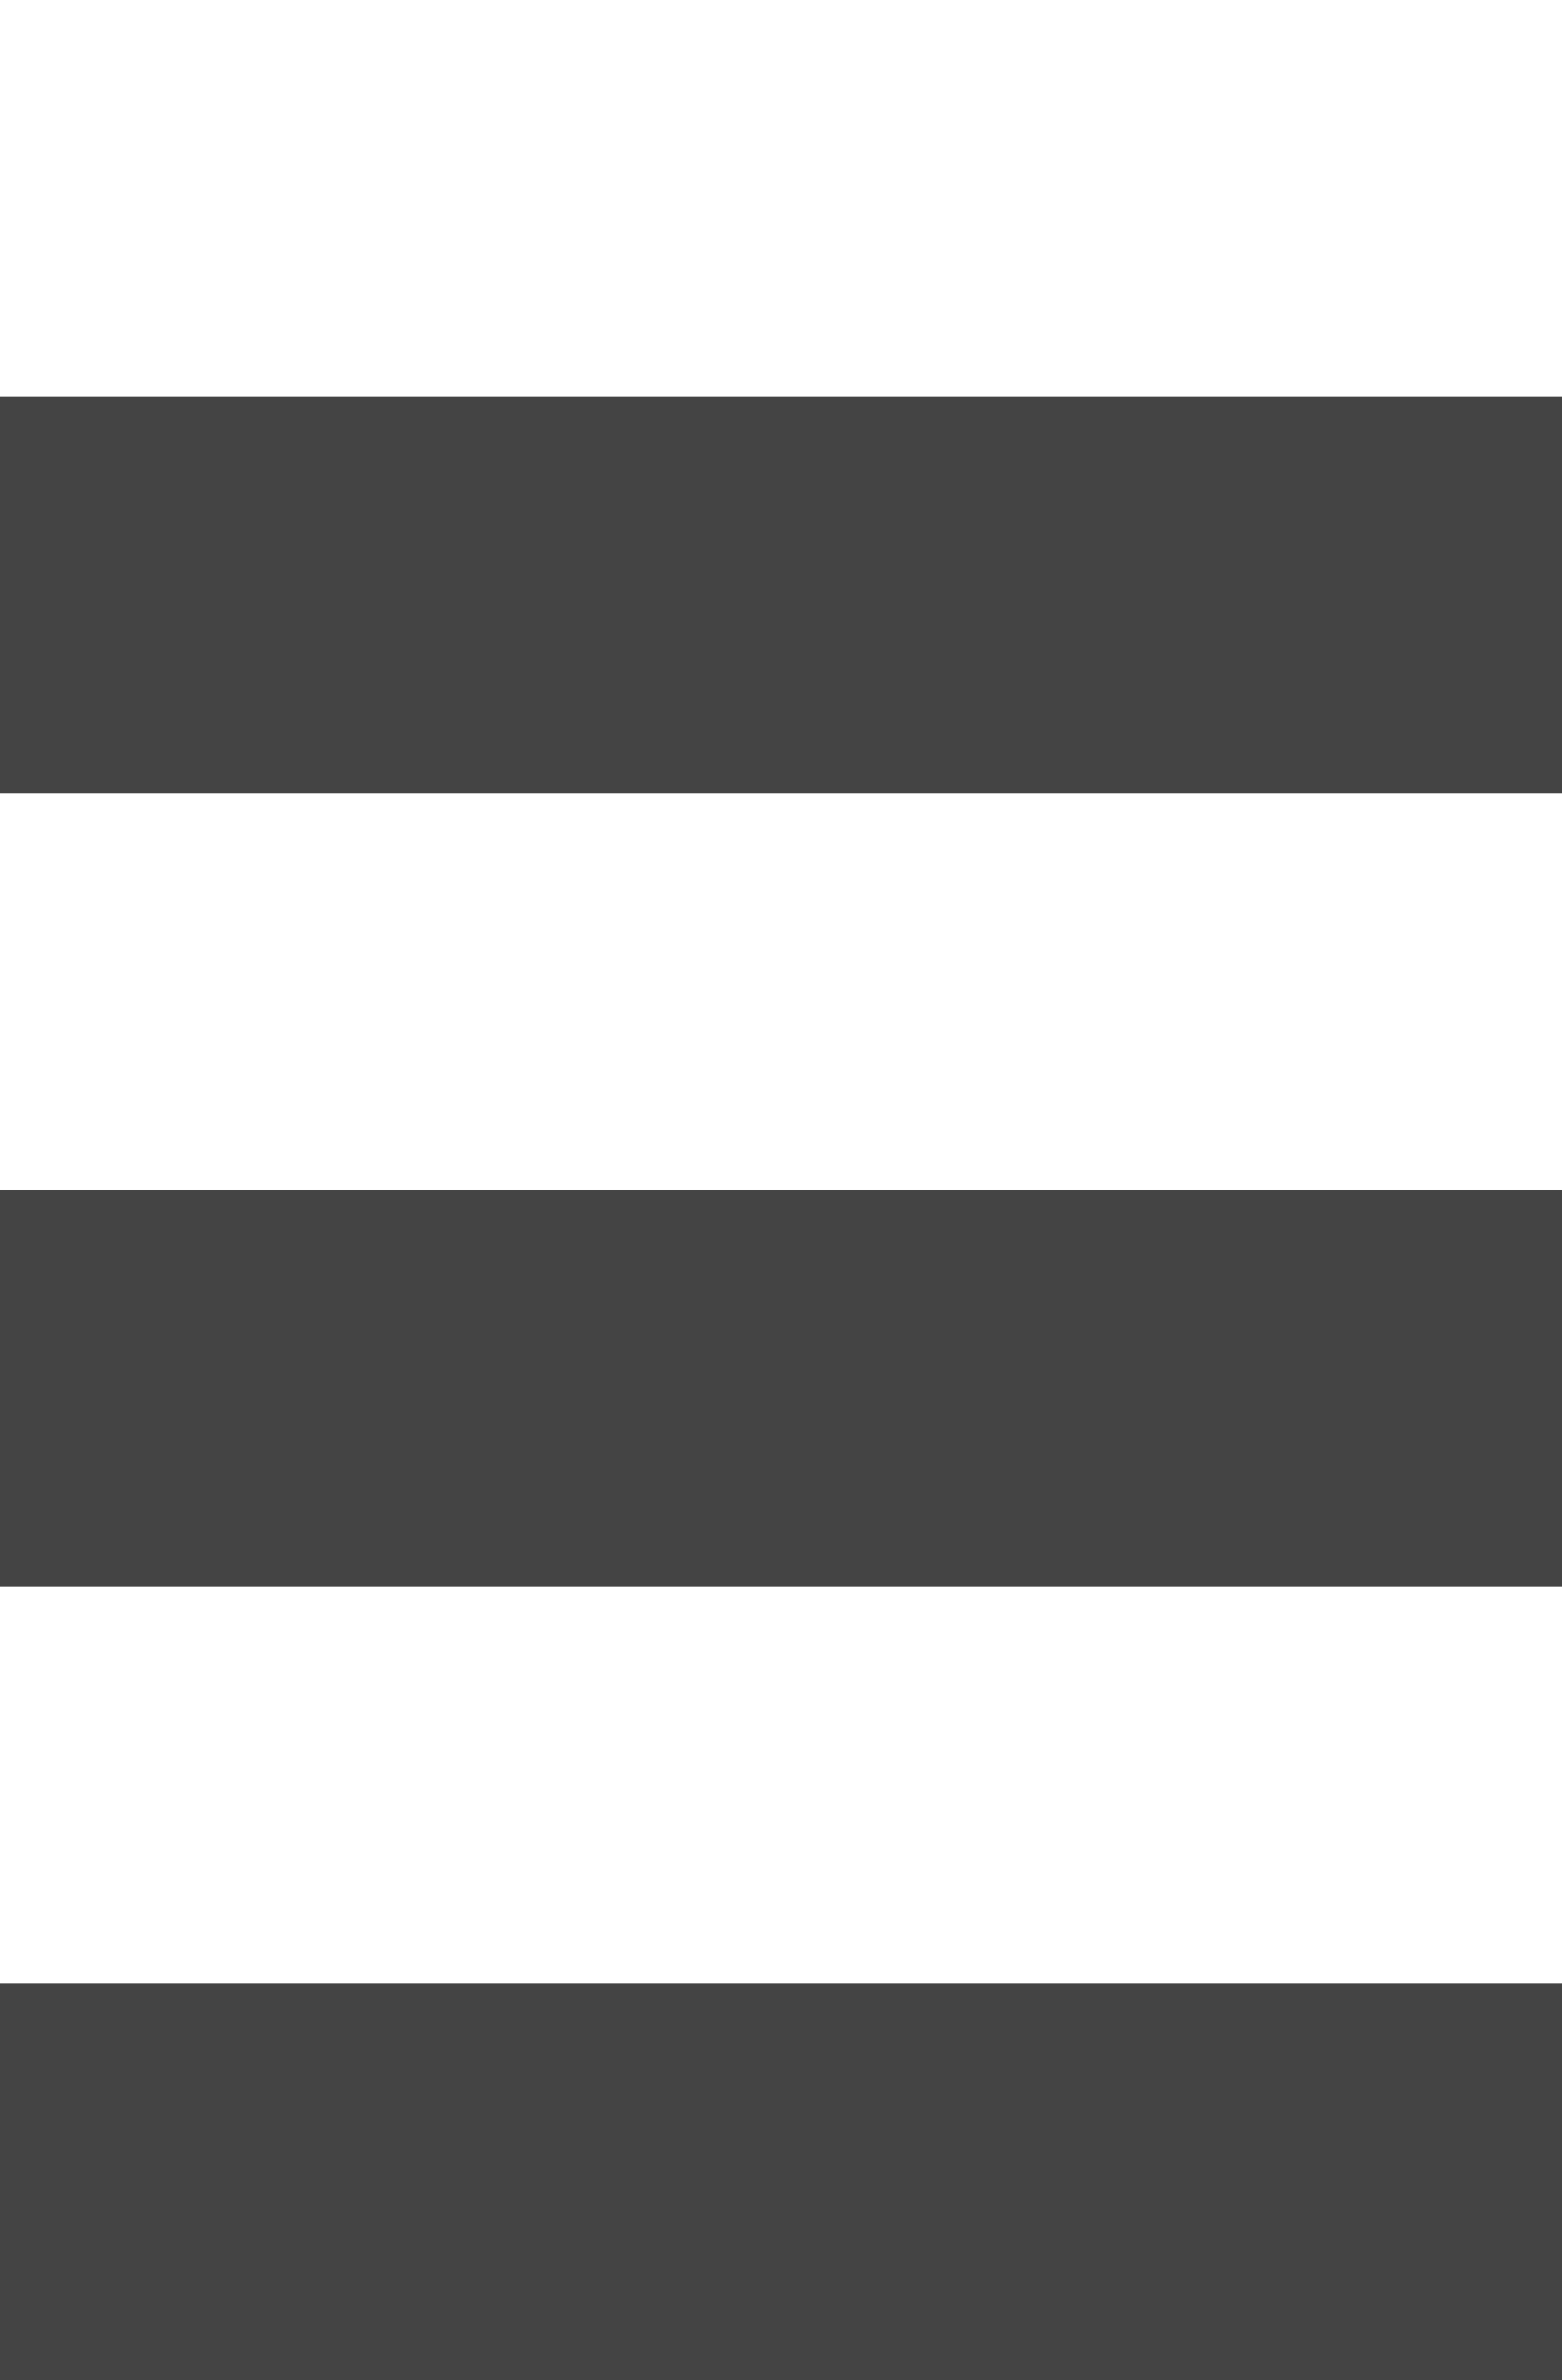
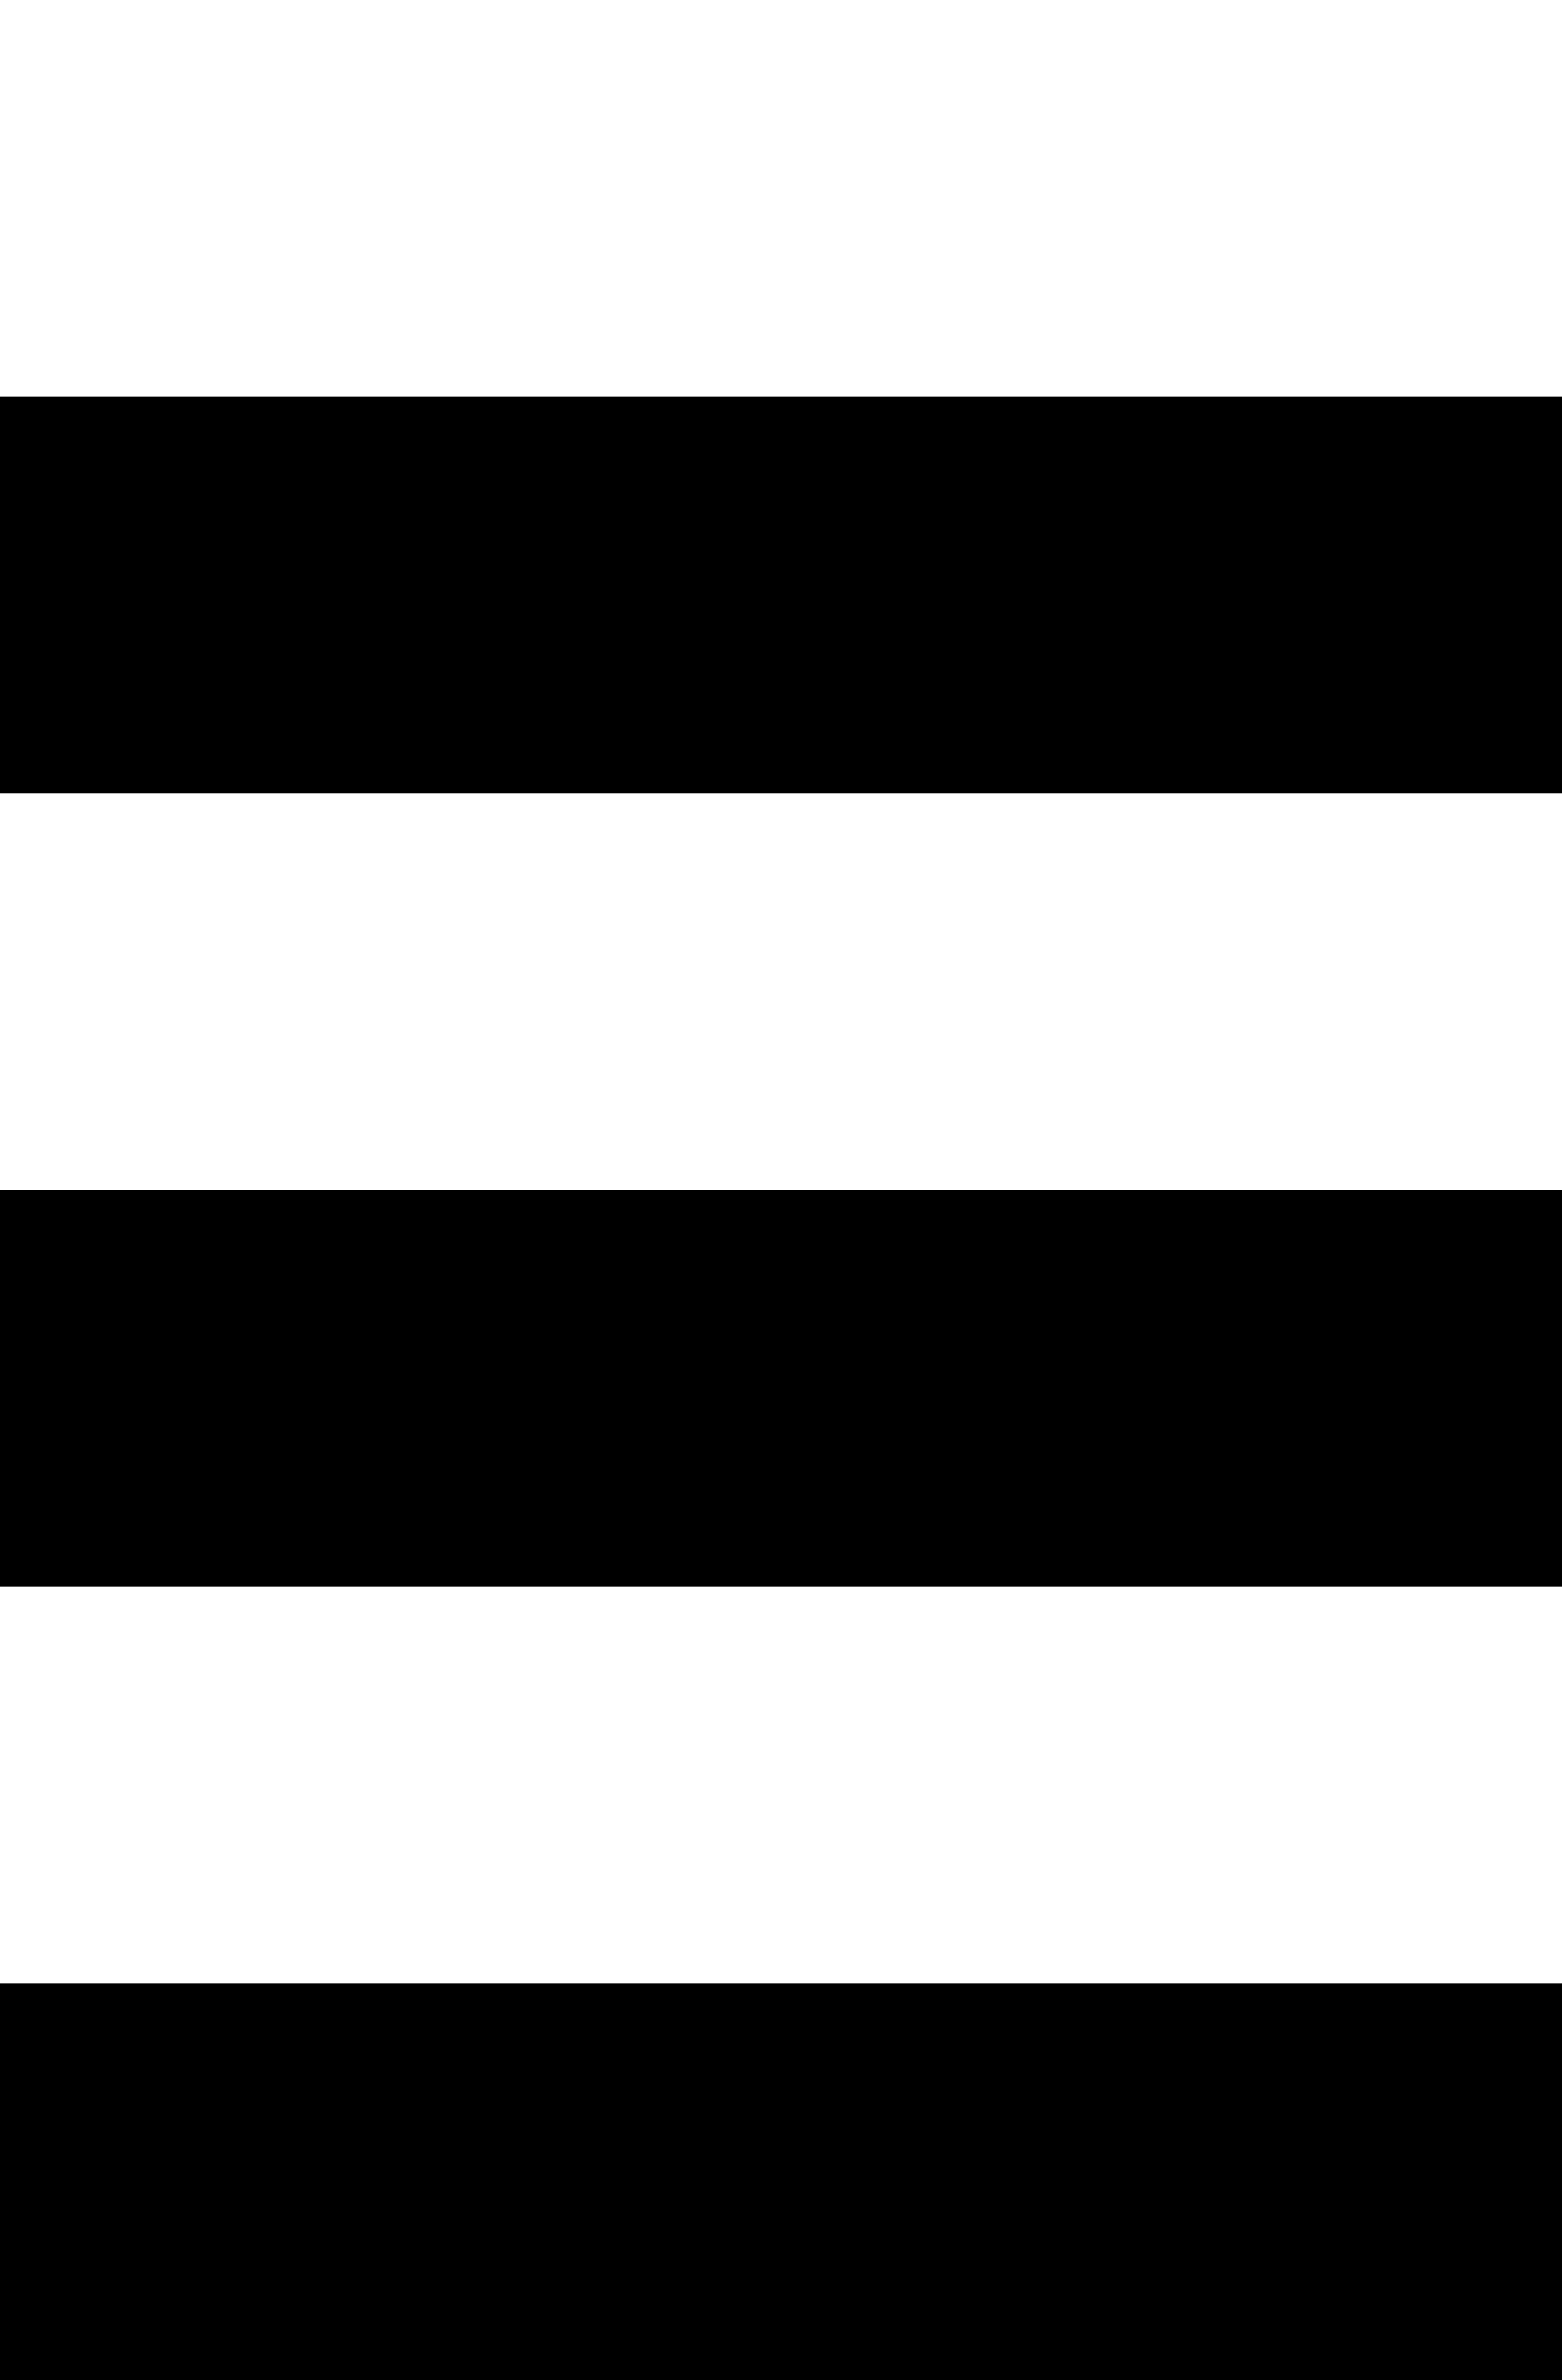
<svg xmlns="http://www.w3.org/2000/svg" version="1.1" width="21" height="32" viewBox="0 0 21 32">
-   <path fill="#444444" d="M0 5.333h21.333v5.333h-21.333v-5.333z" />
-   <path fill="#444444" d="M0 16h21.333v5.333h-21.333v-5.333z" />
-   <path fill="#444444" d="M0 26.667h21.333v5.333h-21.333v-5.333z" />
+   <path fill="#000000" d="M0 5.333h21.333v5.333h-21.333v-5.333z" />
+   <path fill="#000000" d="M0 16h21.333v5.333h-21.333v-5.333z" />
+   <path fill="#000000" d="M0 26.667h21.333v5.333h-21.333v-5.333z" />
</svg>
